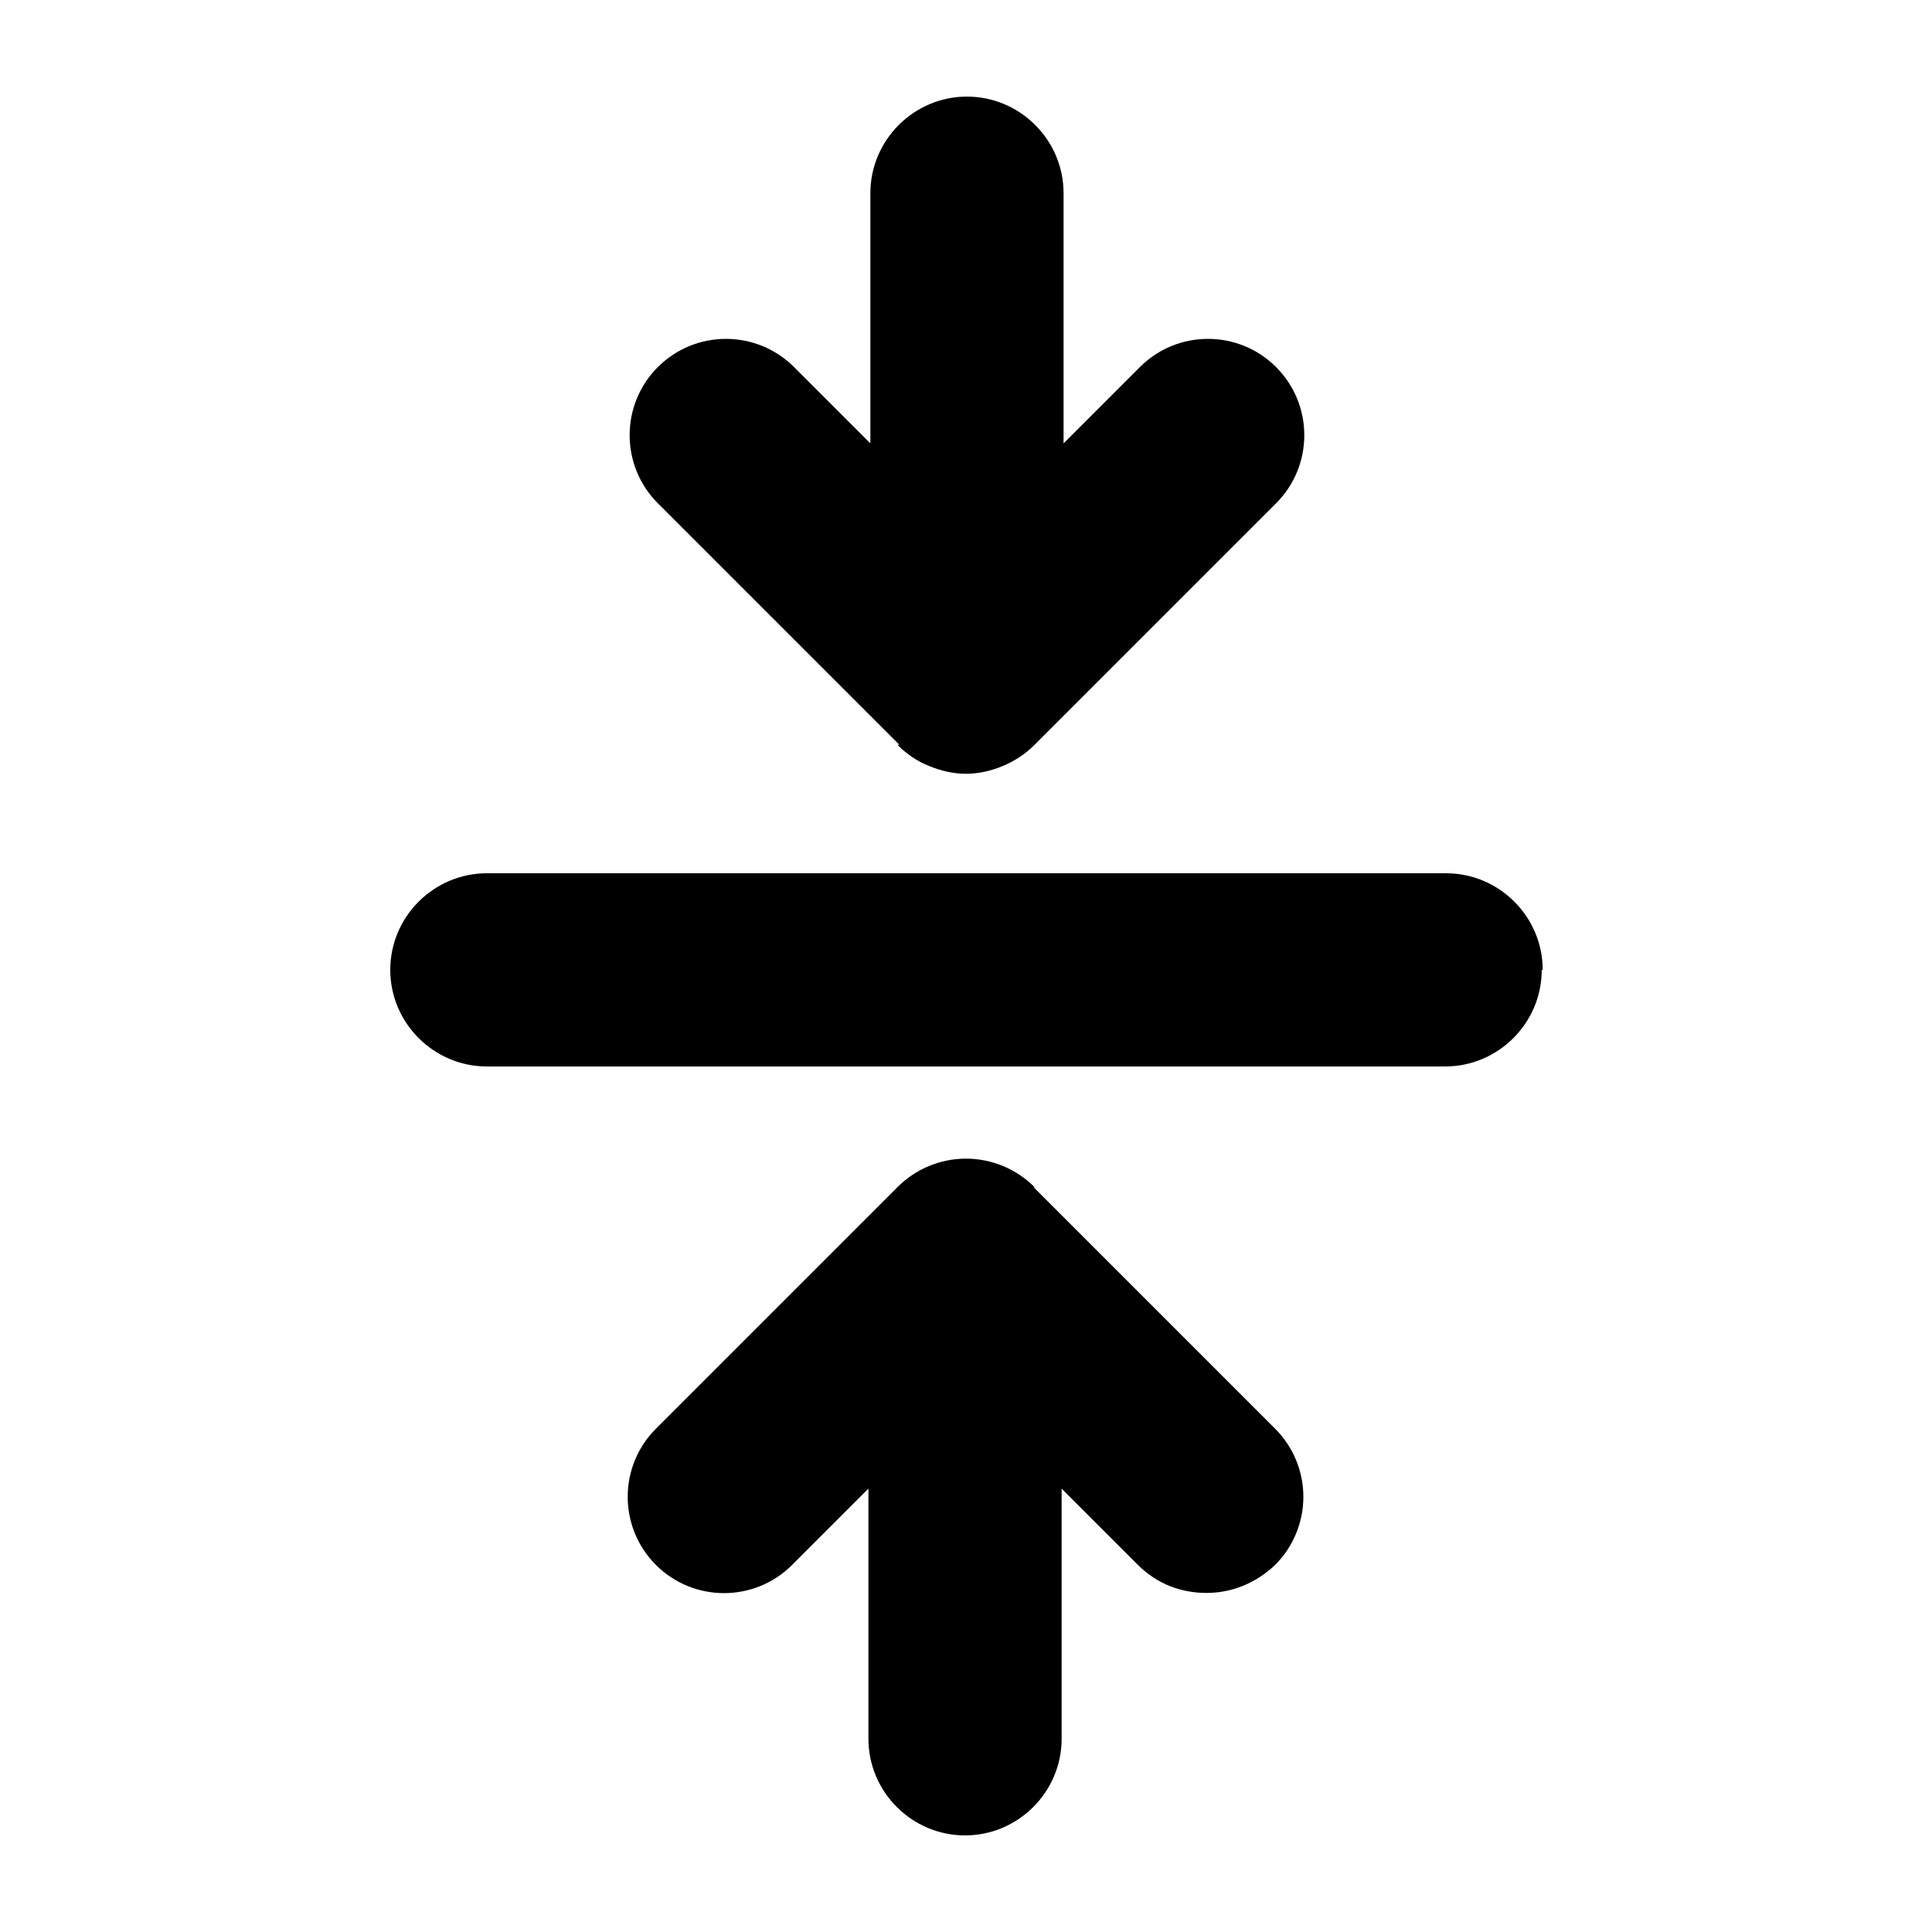
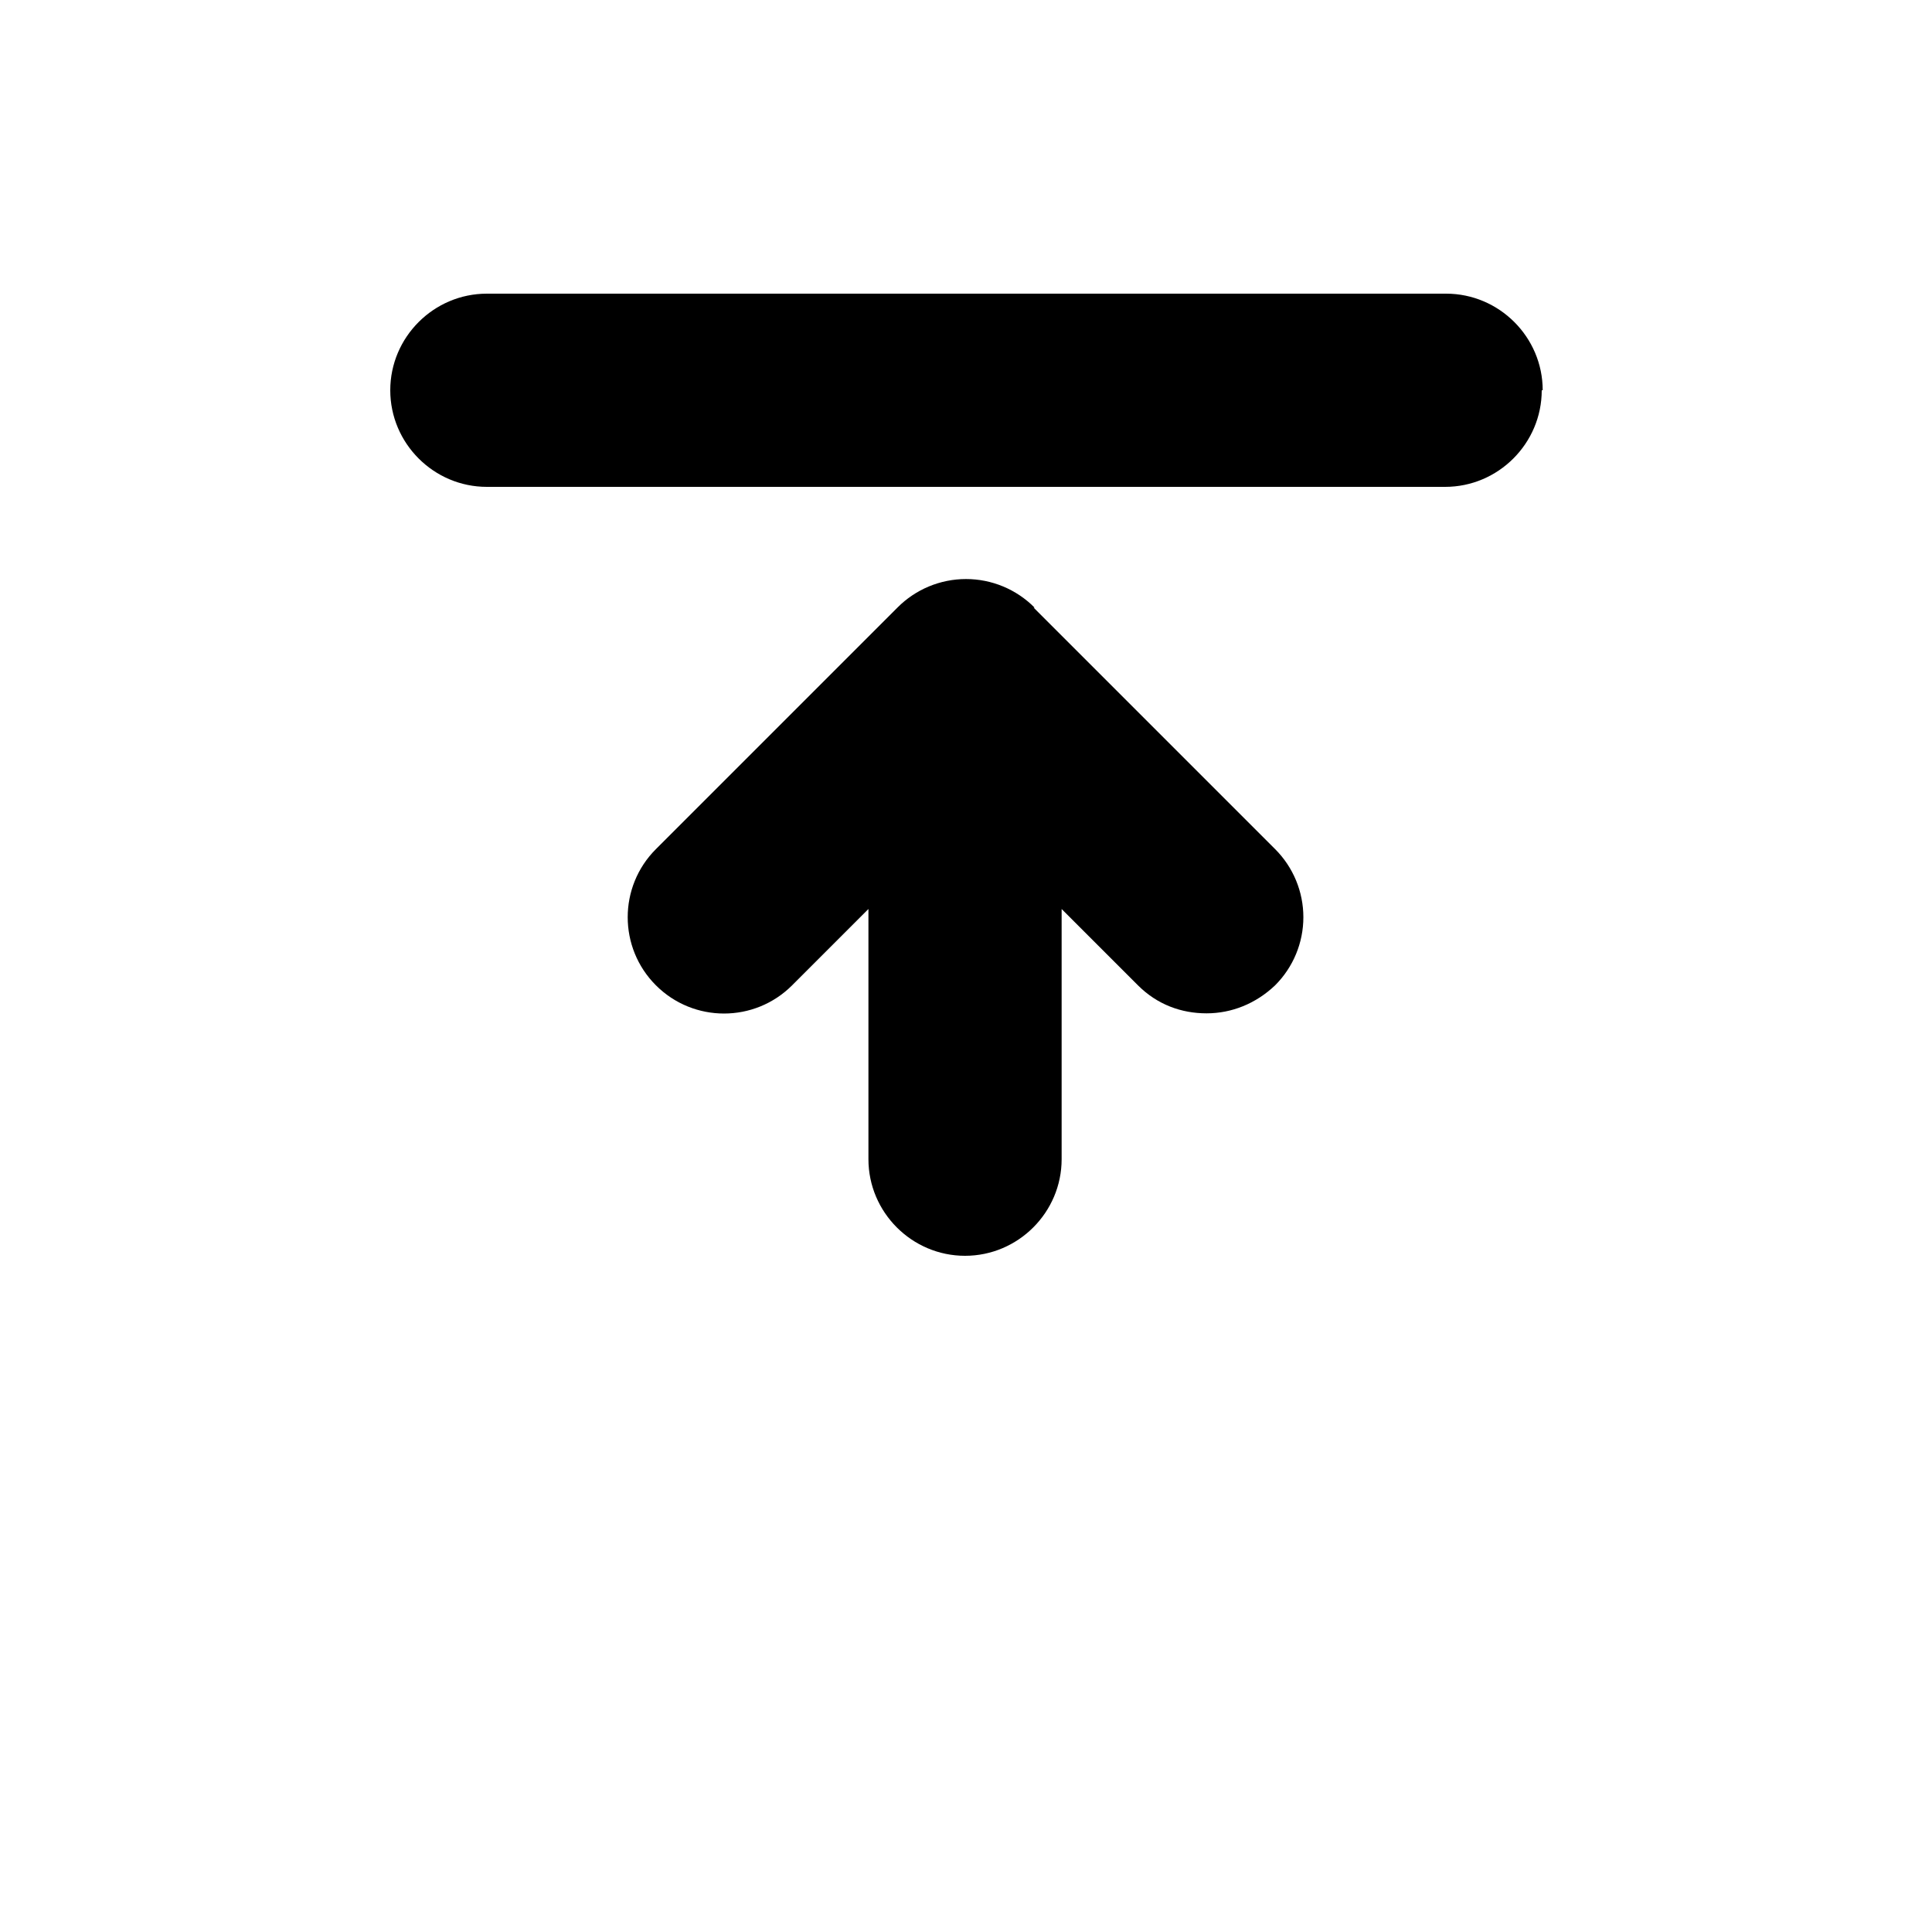
<svg xmlns="http://www.w3.org/2000/svg" width="20" height="20" fill="currentColor" viewBox="0 0 20 20">
-   <path d="M15.96 10.04c0 .55-.45 1-1 1H5.04c-.55 0-1-.45-1-1s.45-1 1-1h9.93c.55 0 1 .45 1 1Zm-5.25 2.25a1 1 0 0 0-1.42 0l-2.5 2.5A.996.996 0 1 0 8.2 16.2l.79-.79V18c0 .55.45 1 1 1s1-.45 1-1v-2.59l.79.79c.2.2.45.29.71.29s.51-.1.71-.29a.996.996 0 0 0 0-1.41l-2.5-2.5ZM9.29 7.71c.09.09.2.17.33.22.12.05.25.08.38.08s.26-.03.38-.08.23-.12.33-.22l2.5-2.5A.996.996 0 1 0 11.8 3.8l-.79.79V2c0-.55-.45-1-1-1s-1 .45-1 1v2.59l-.79-.79a.996.996 0 1 0-1.41 1.41l2.5 2.5Z" />
+   <path d="M15.96 4.04c0 .55-.45 1-1 1H5.04c-.55 0-1-.45-1-1s.45-1 1-1h9.93c.55 0 1 .45 1 1Zm-5.25 2.25a1 1 0 0 0-1.42 0l-2.5 2.5A.996.996 0 1 0 8.2 10.2l.79-.79V12c0 .55.45 1 1 1s1-.45 1-1V9.41l.79.79c.2.2.45.29.71.29s.51-.1.71-.29a.996.996 0 0 0 0-1.41l-2.5-2.5Z" />
</svg>
